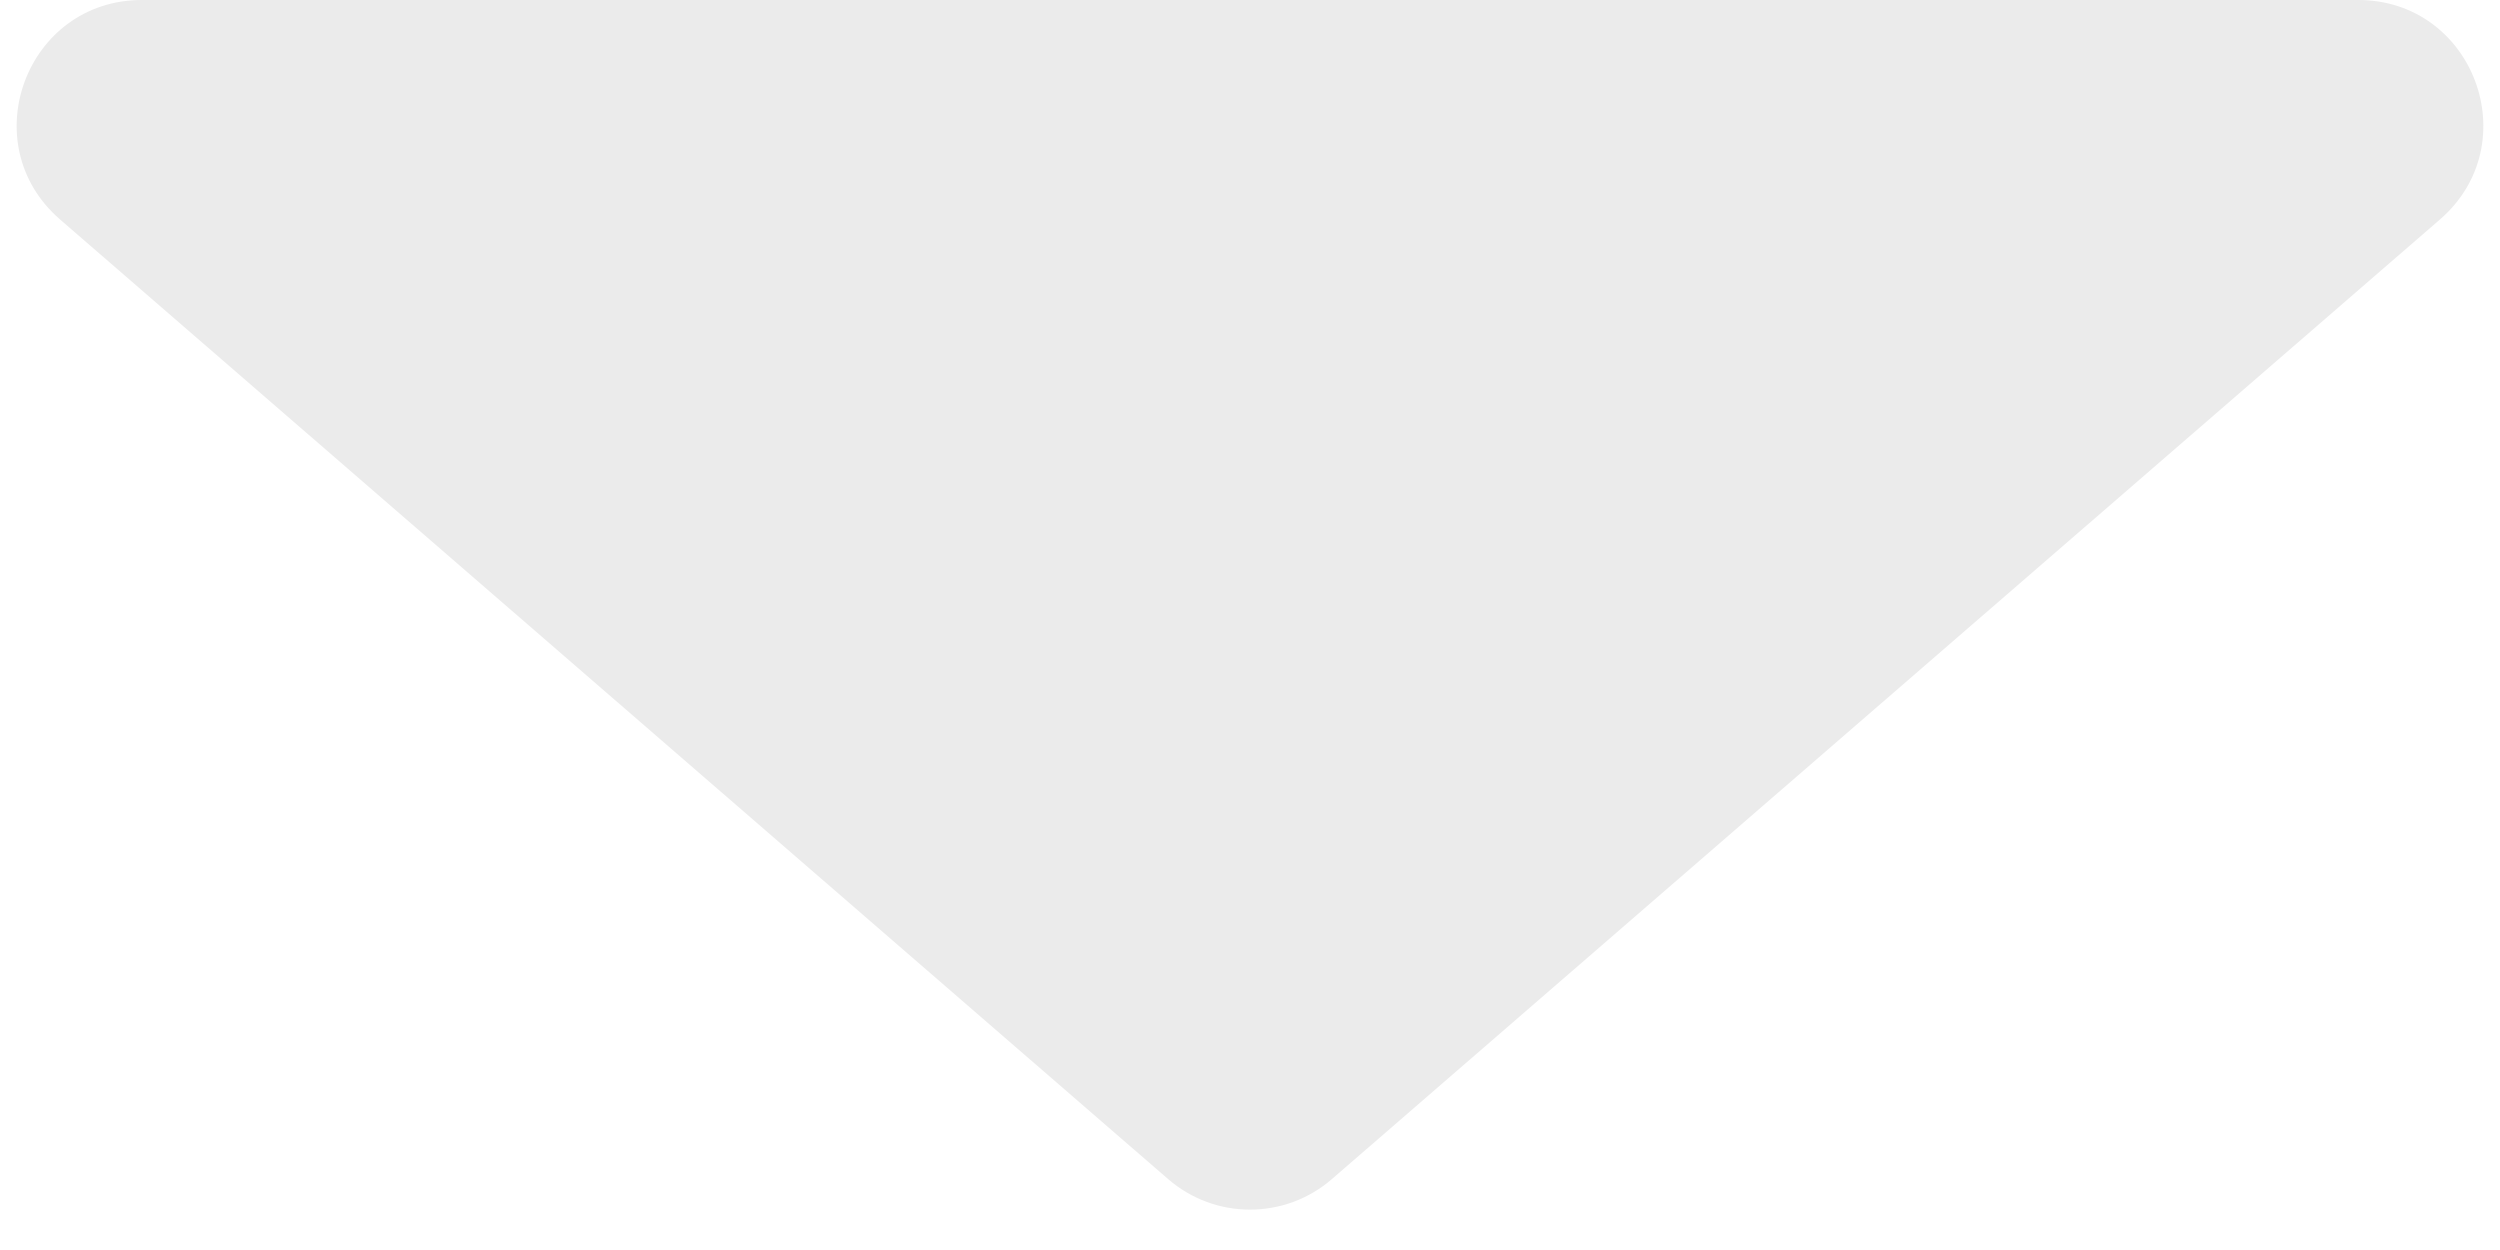
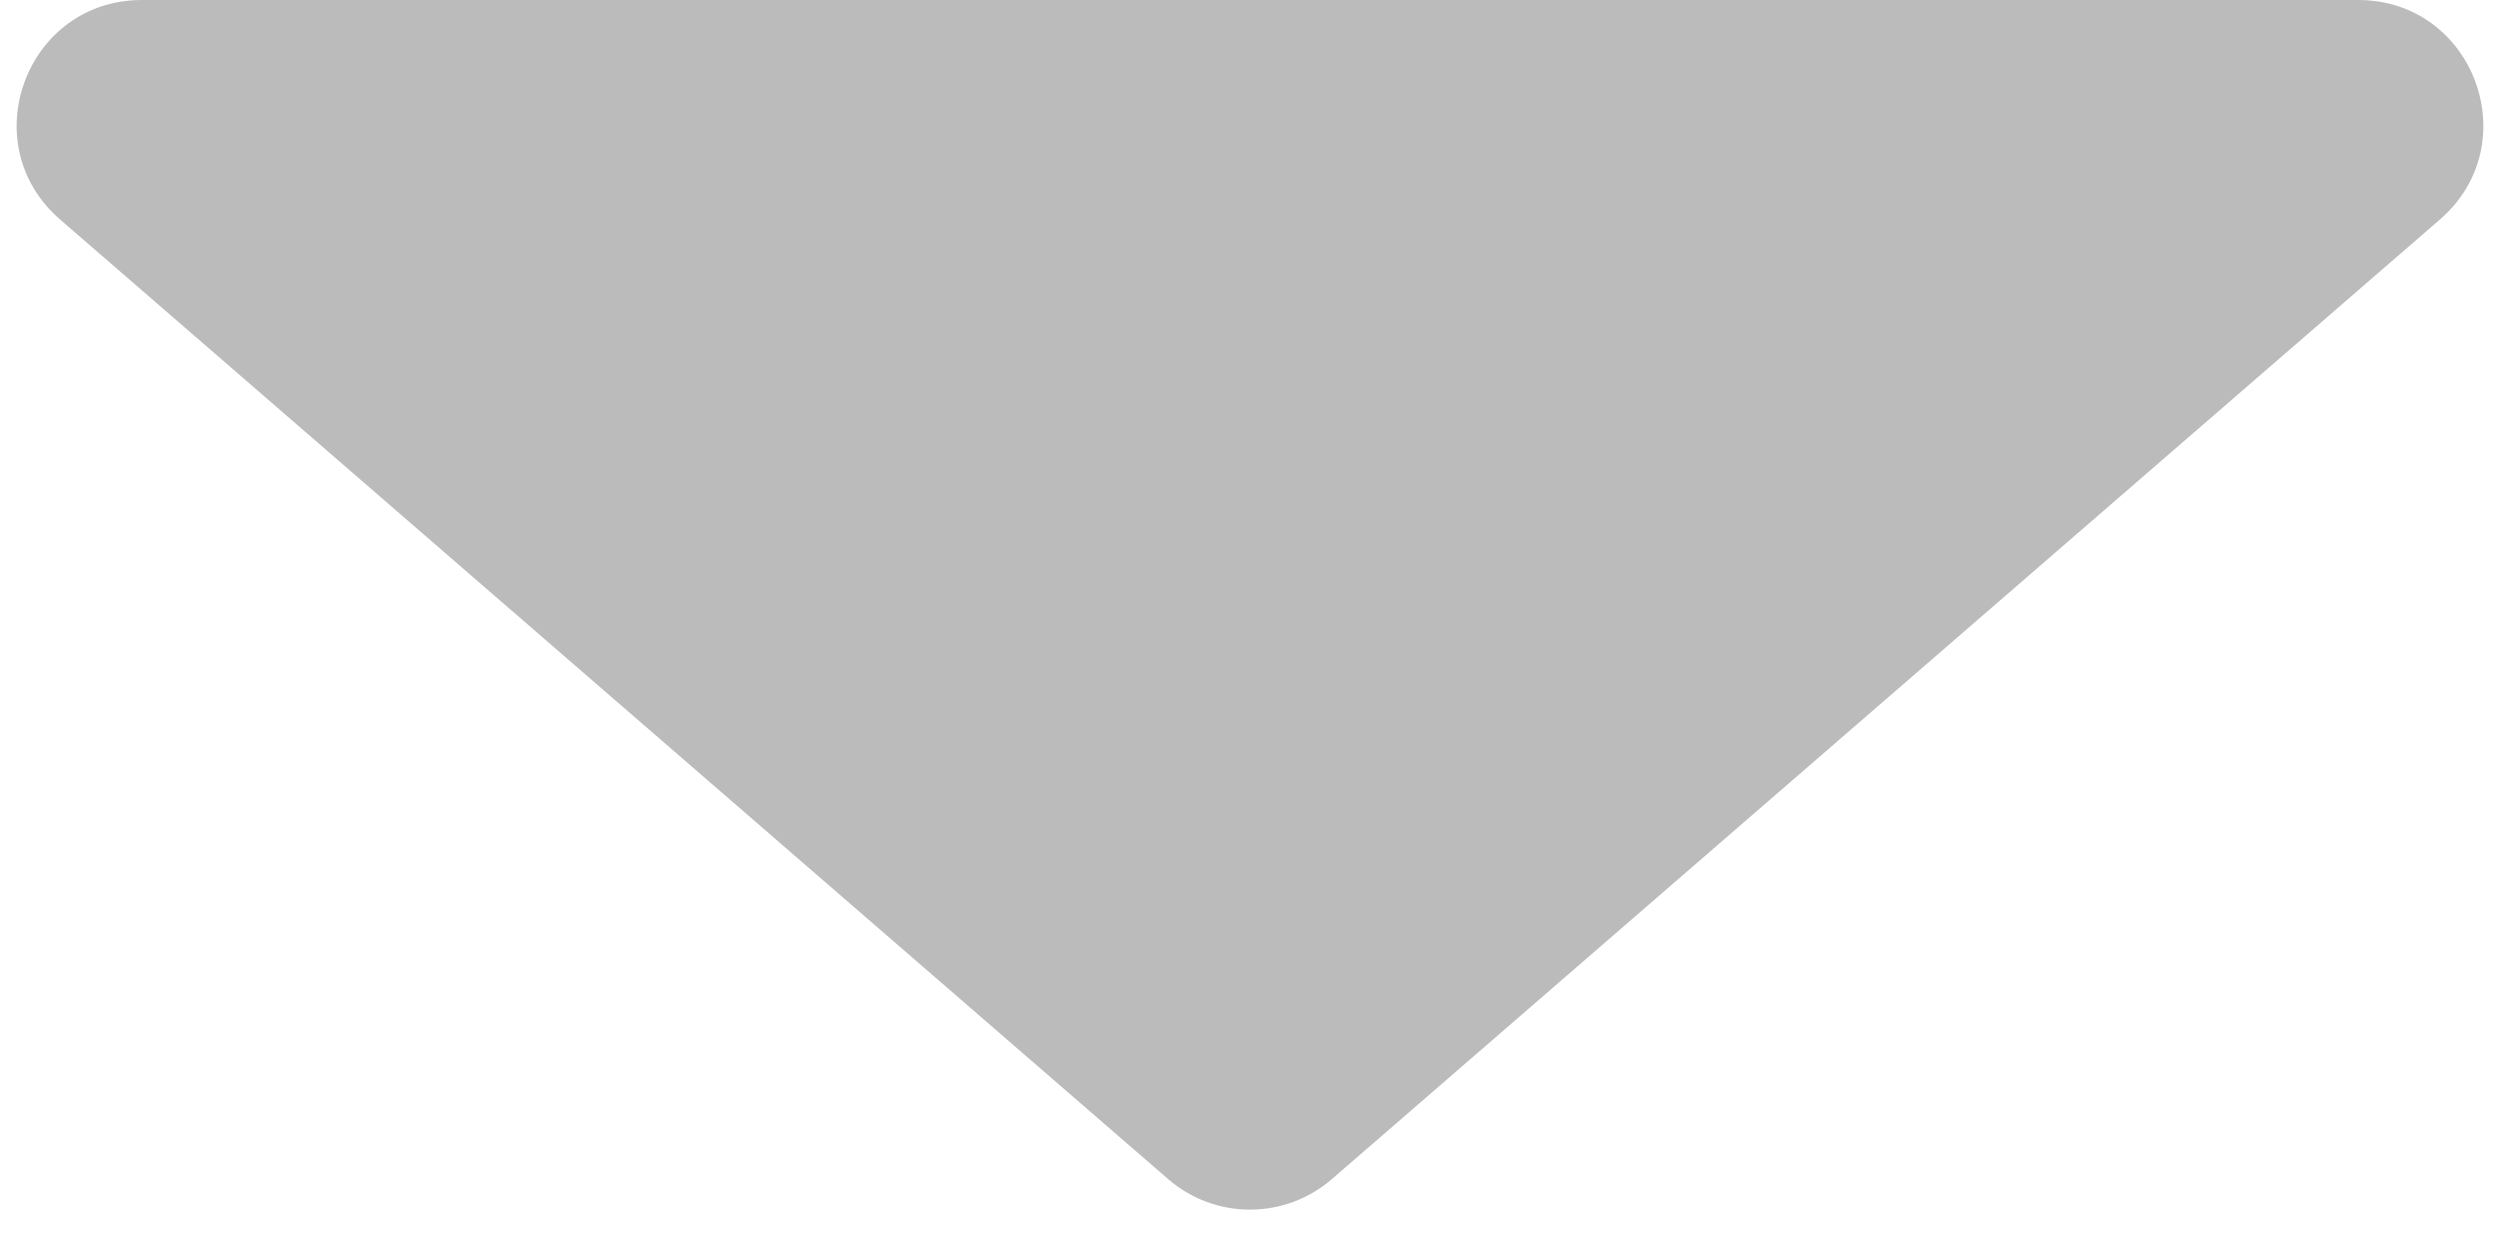
<svg xmlns="http://www.w3.org/2000/svg" width="60" height="30" viewBox="0 0 60 30" fill="none">
-   <path d="M31.964 28.299C30.837 29.275 29.163 29.275 28.036 28.299L1.442 5.268C-0.658 3.449 0.628 0 3.406 0L56.594 0C59.372 0 60.658 3.449 58.558 5.268L31.964 28.299Z" fill="#EBEBEB" />
+   <path d="M31.964 28.299C30.837 29.275 29.163 29.275 28.036 28.299L1.442 5.268C-0.658 3.449 0.628 0 3.406 0L56.594 0C59.372 0 60.658 3.449 58.558 5.268L31.964 28.299Z" fill="#BBBBBB" />
</svg>
